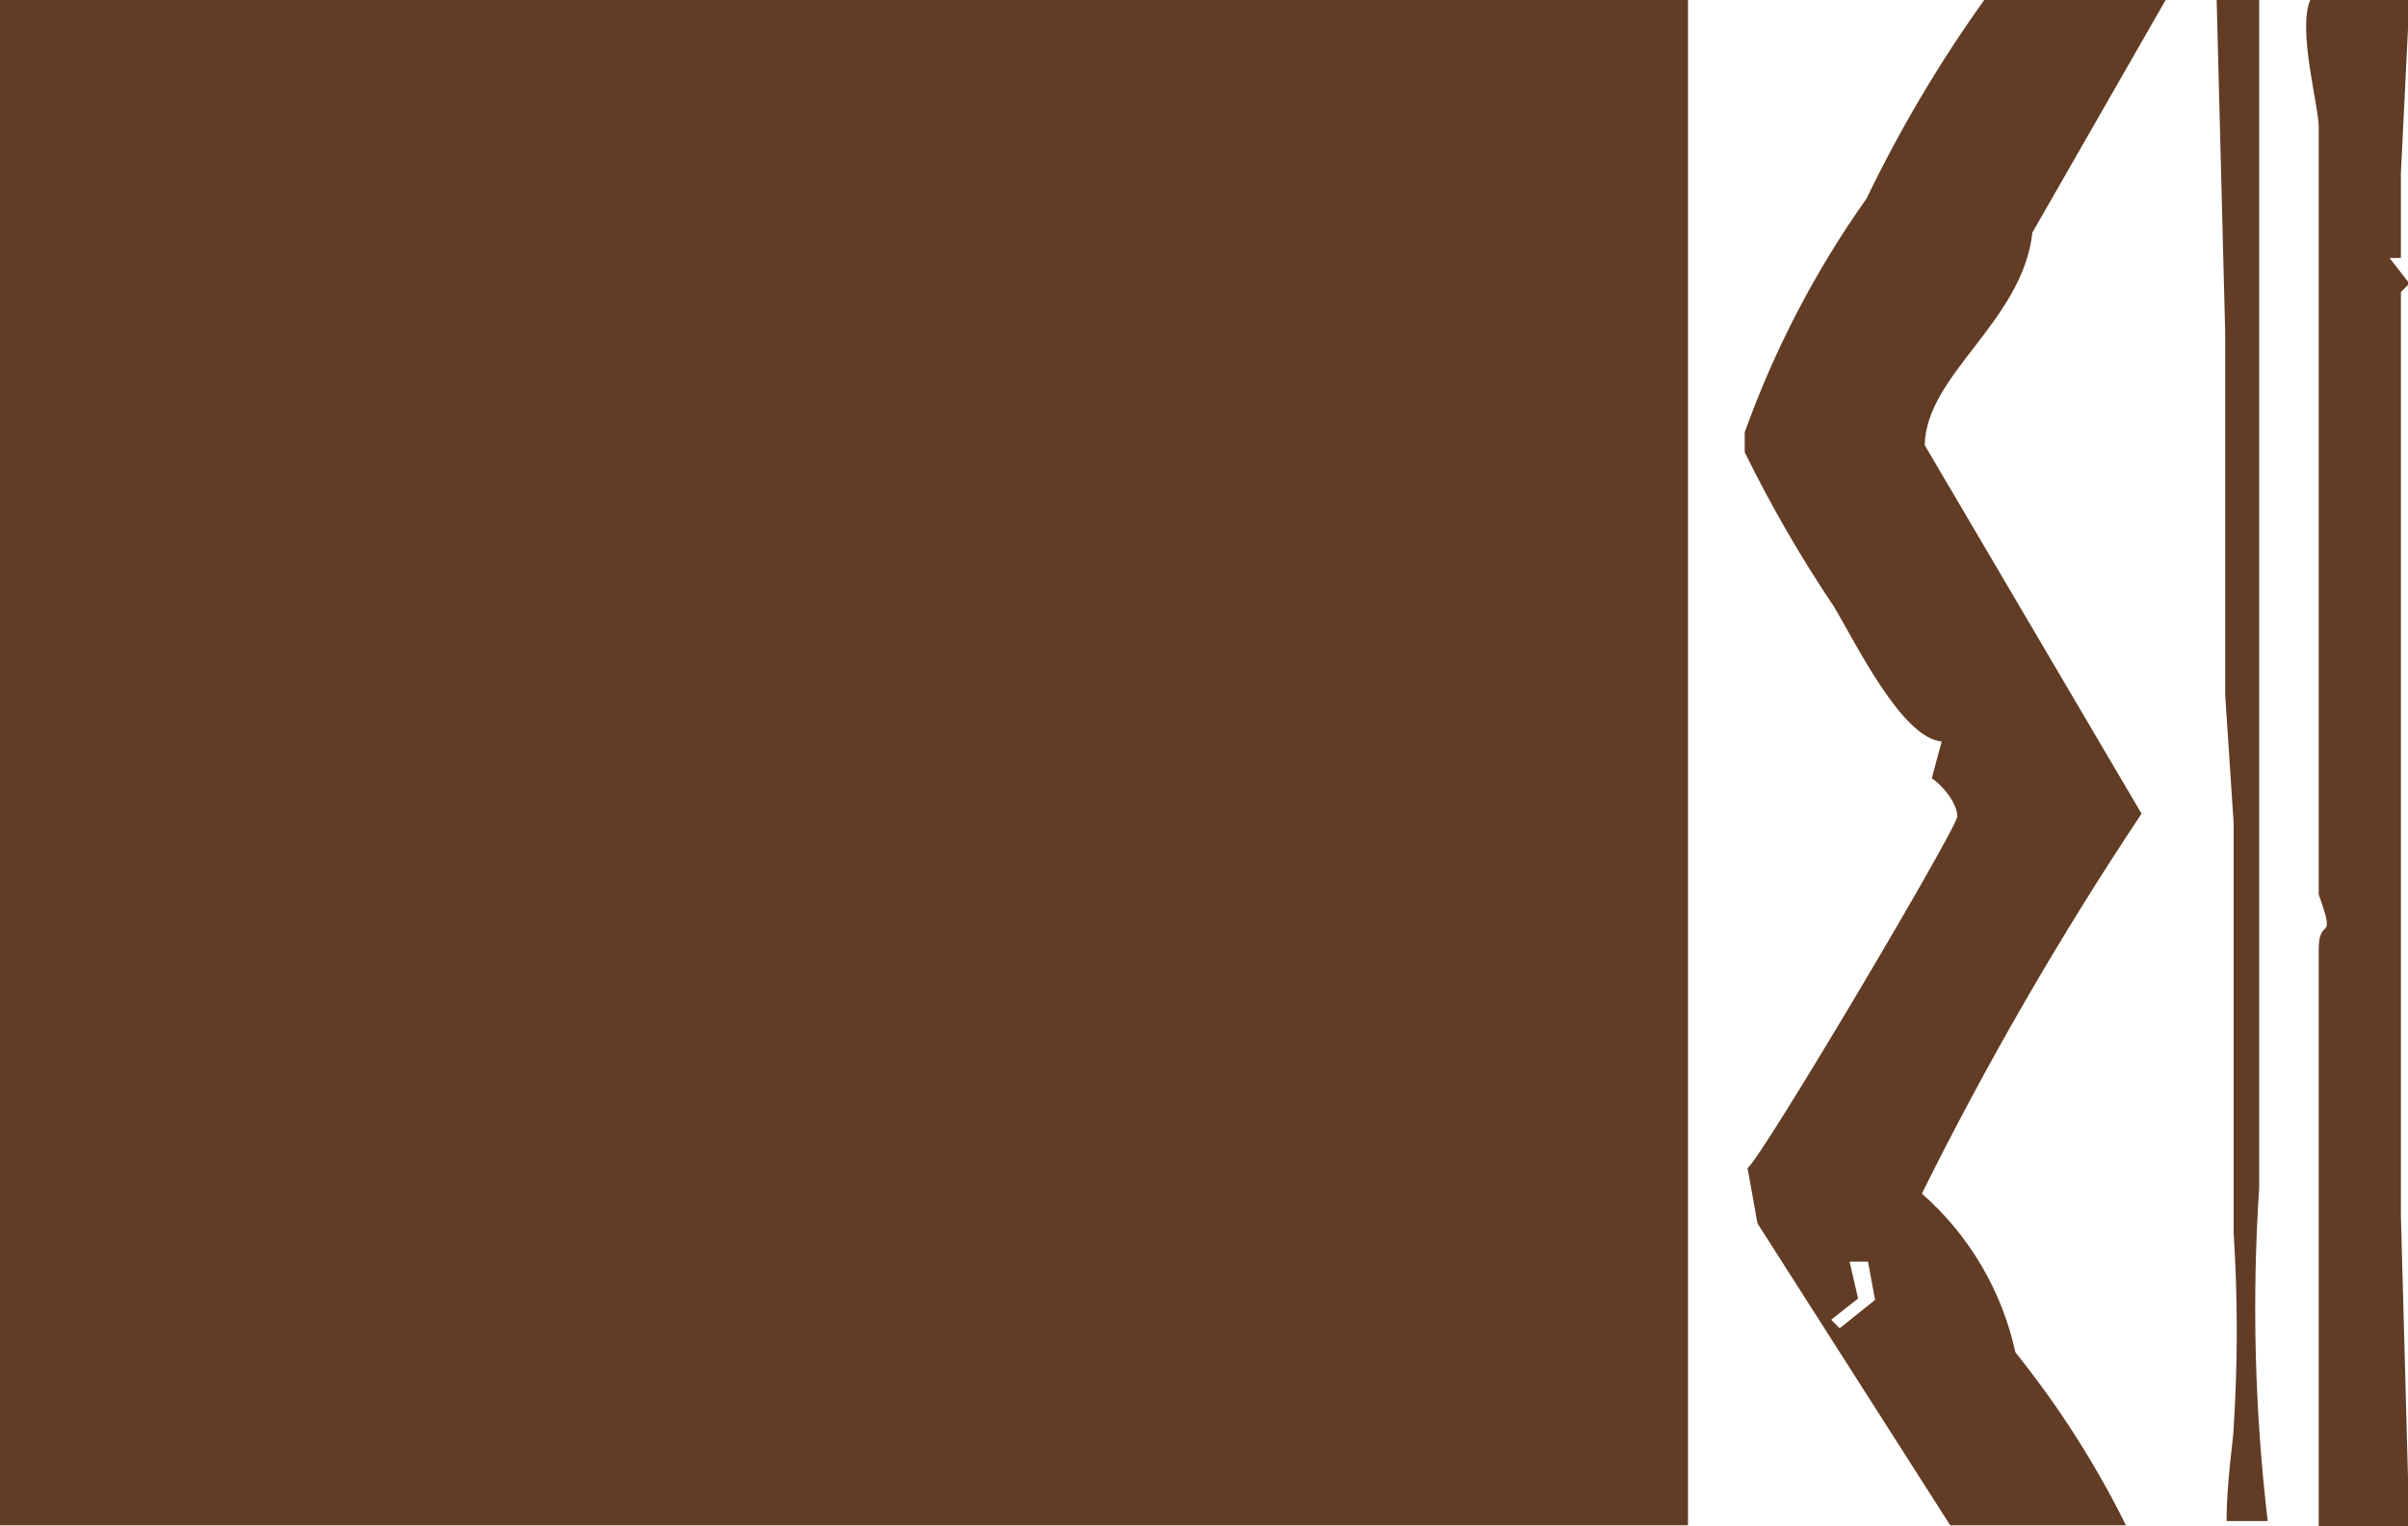
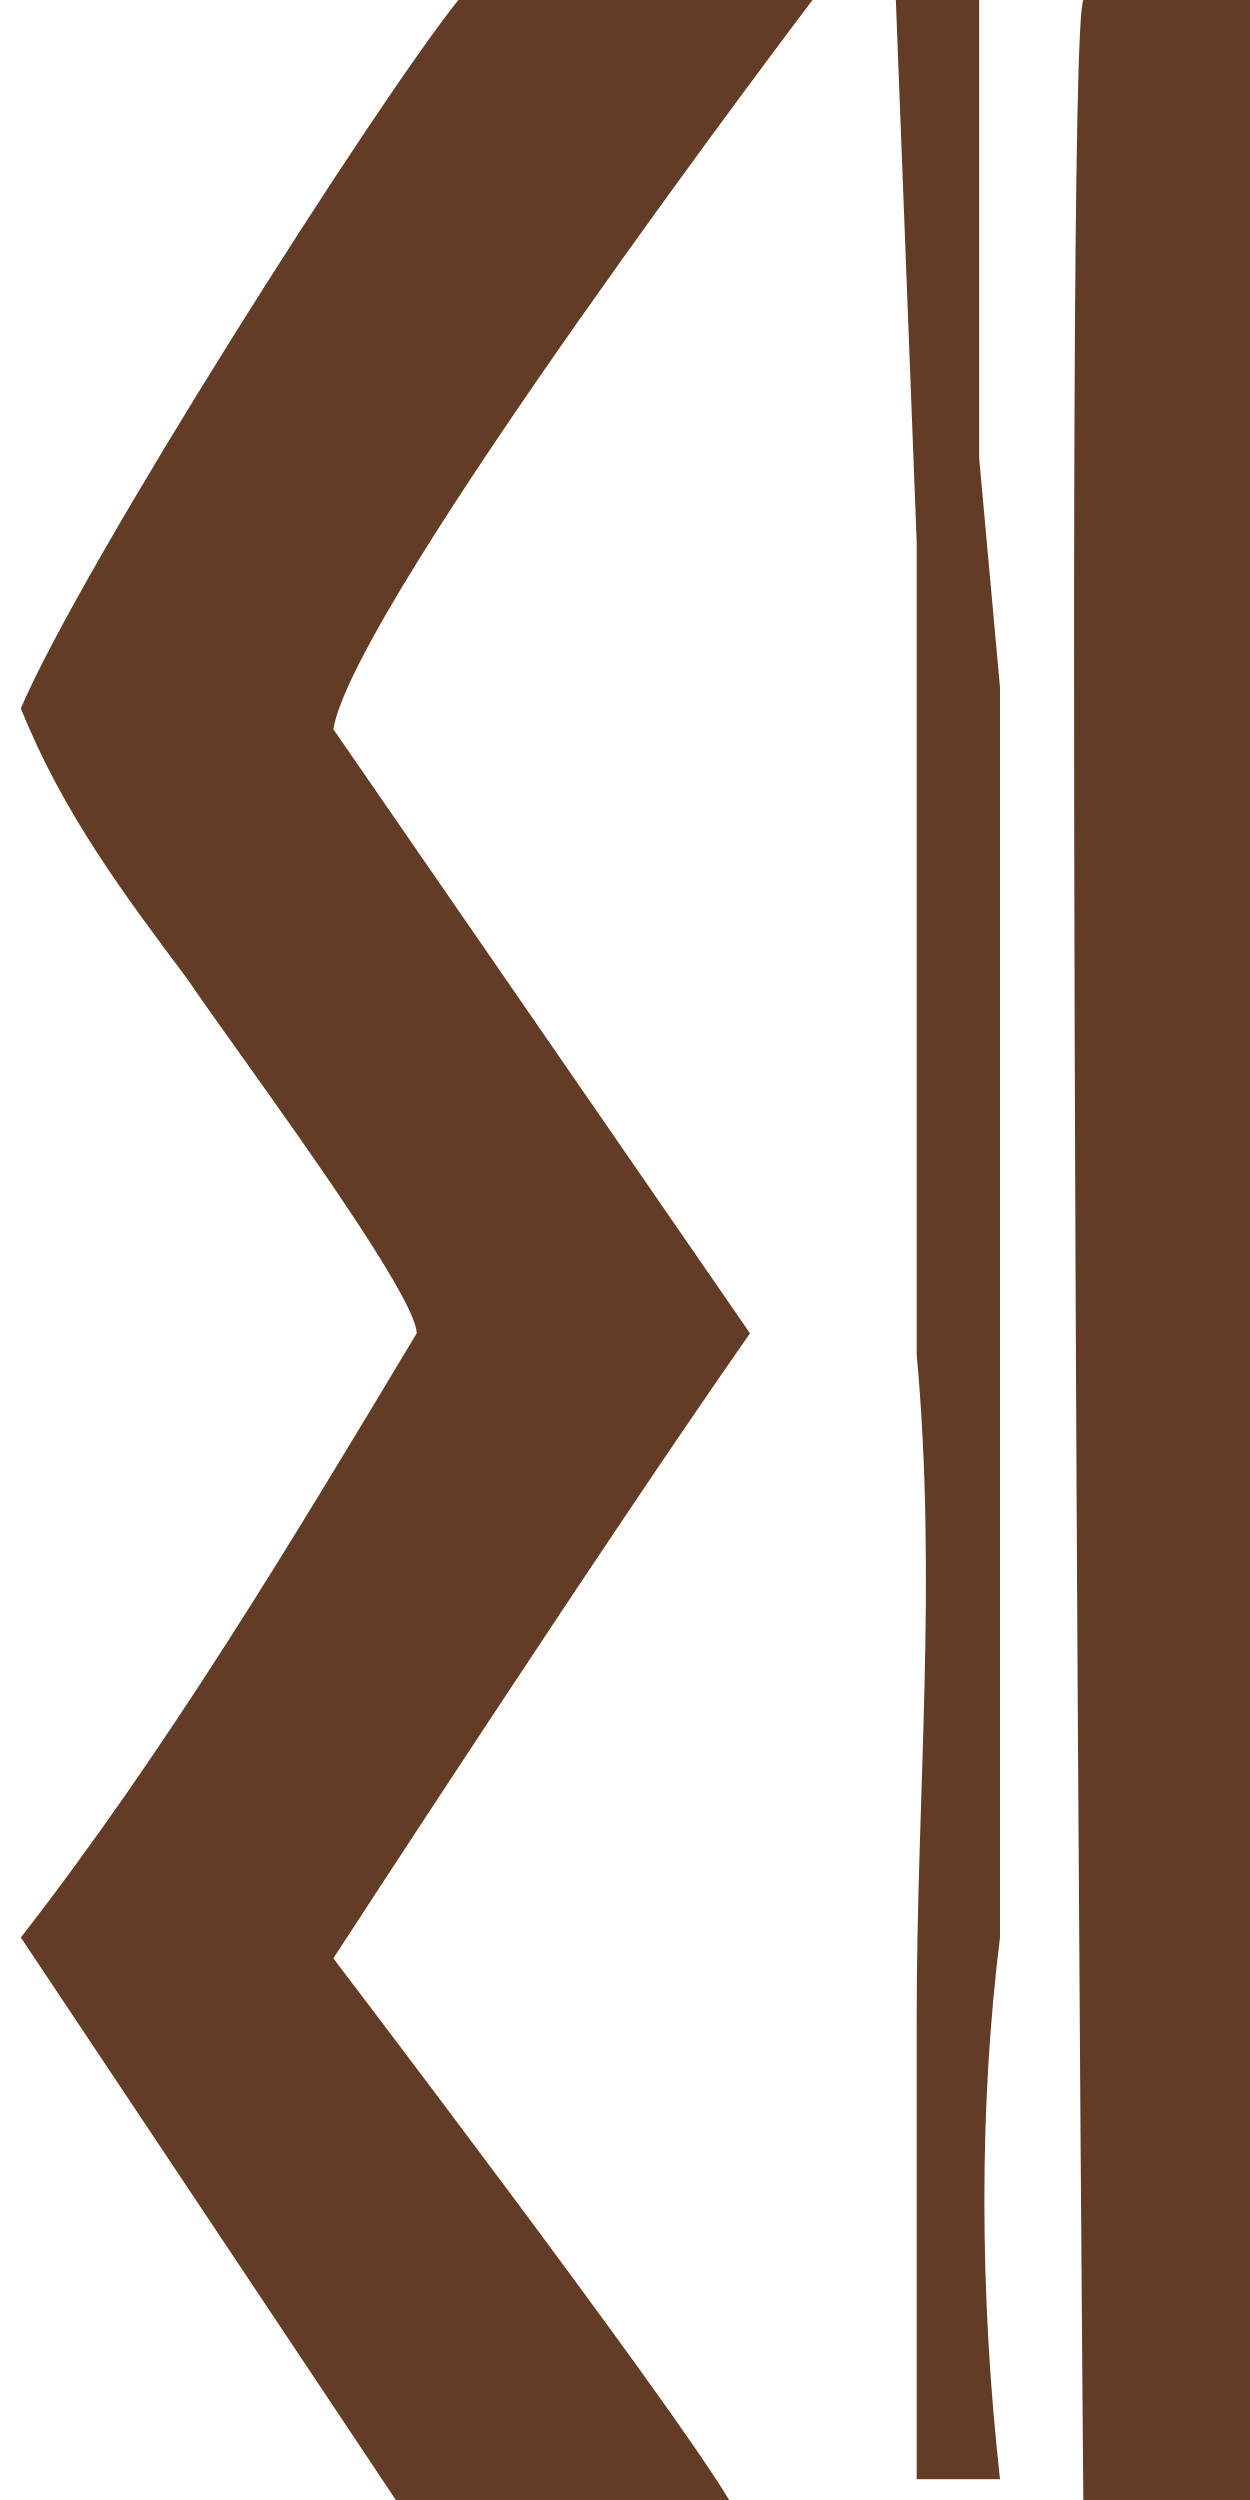
- <svg xmlns="http://www.w3.org/2000/svg" viewBox="0 0 16.99 10.76">
-   <defs>
-     <style>.cls-1{fill:#623c25;}</style>
-   </defs>
-   <g id="Layer_2" data-name="Layer 2">
-     <g id="Layer_1-2" data-name="Layer 1">
-       <path class="cls-1" d="M15.66,0h.12l0,0h-.11Zm.58,0H17V0h-.75Zm.35,0H16.3c-.09.21.06.75.06.89l0,.92V4.6l0,.27,0,1.44c.13.36,0,.14,0,.39v.92l0,2,0,1.17H17l-.06-2.21,0-6.11V2.06L17,2l-.14-.18h.08l0-.6L17,0ZM14.52,0h.26l0,0h-.22ZM0,0V10.76H11.91V7l0,3.2v.56h0V0ZM12.94,4.28a9.32,9.32,0,0,1-.63-1.09V3.05a6.84,6.84,0,0,1,.86-1.65A9.48,9.48,0,0,1,14,0h.5v0h.29l0,0h.49l-.94,1.64c-.07.63-.75,1-.76,1.5l1.53,2.6a24.43,24.43,0,0,0-1.55,2.68,2.08,2.08,0,0,1,.66,1.12A6.69,6.69,0,0,1,15,10.76H13.76L12.4,8.63l-.07-.39c.1-.07,1.48-2.4,1.48-2.48s-.08-.2-.18-.27l.07-.26C13.42,5.21,13.09,4.53,12.94,4.28Zm.24,4.62h-.13l.06.26-.19.15.06.06.25-.2ZM15.64,0l.06,2.34,0,1.18,0,1.24,0,.14.06.91c0,1,0,1.93,0,2.89a10.74,10.74,0,0,1,0,1.37c0,.07-.05.38-.05.66H16a12.86,12.86,0,0,1-.06-2.35V6.17l0-1.31V4.14l0-.46V3l0-1V1.78l0-.66V0h-.3Z" />
+ <svg xmlns="http://www.w3.org/2000/svg" version="1.1" id="Слой_1" x="0px" y="0px" preserveAspectRatio="none" viewBox="0 0 6 12" style="enable-background:new 0 0 6 12;" xml:space="preserve">
+   <style type="text/css">
+ 	.st0{fill:#623C25;}
+ </style>
+   <g id="Layer_2">
+     <g id="Layer_1-2">
+       <path class="st0" d="M0.1,3.4L0.1,3.4c0.2,0.5,0.5,0.9,0.8,1.3C1.1,5,2,6.2,2,6.4c-0.6,1-1.2,2-1.9,2.9L1.9,12h1.6    c-0.3-0.5-1.9-2.6-1.9-2.6s1.3-2,2-3l-2-2.9C1.7,2.9,3.9,0,3.9,0H2.2C1.8,0.5,0.4,2.7,0.1,3.4z" />
+       <path class="st0" d="M5.2,12H6L6,0L5.2,0C5.1,0.2,5.2,12,5.2,12z" />
+       <path class="st0" d="M4.4,6.5c0.1,1.1,0,2.1,0,3.2c0,0.5,0,1,0,1.5c0,0.2,0,0.5,0,0.7h0.4c-0.1-0.9-0.1-1.8,0-2.6v-6L4.7,2.2V0    H4.5L4.3,0l0.1,2.6V6.5z" />
+       <polygon class="st0" points="5.2,0 5.2,0 6.1,0 6.1,0 5.1,0 5.1,0   " />
+       <polygon class="st0" points="3.3,0 3.2,0 2.9,0 2.9,0   " />
+       <polygon class="st0" points="4.4,0 4.5,0 4.5,0 4.4,0 4.4,0   " />
    </g>
  </g>
</svg>
